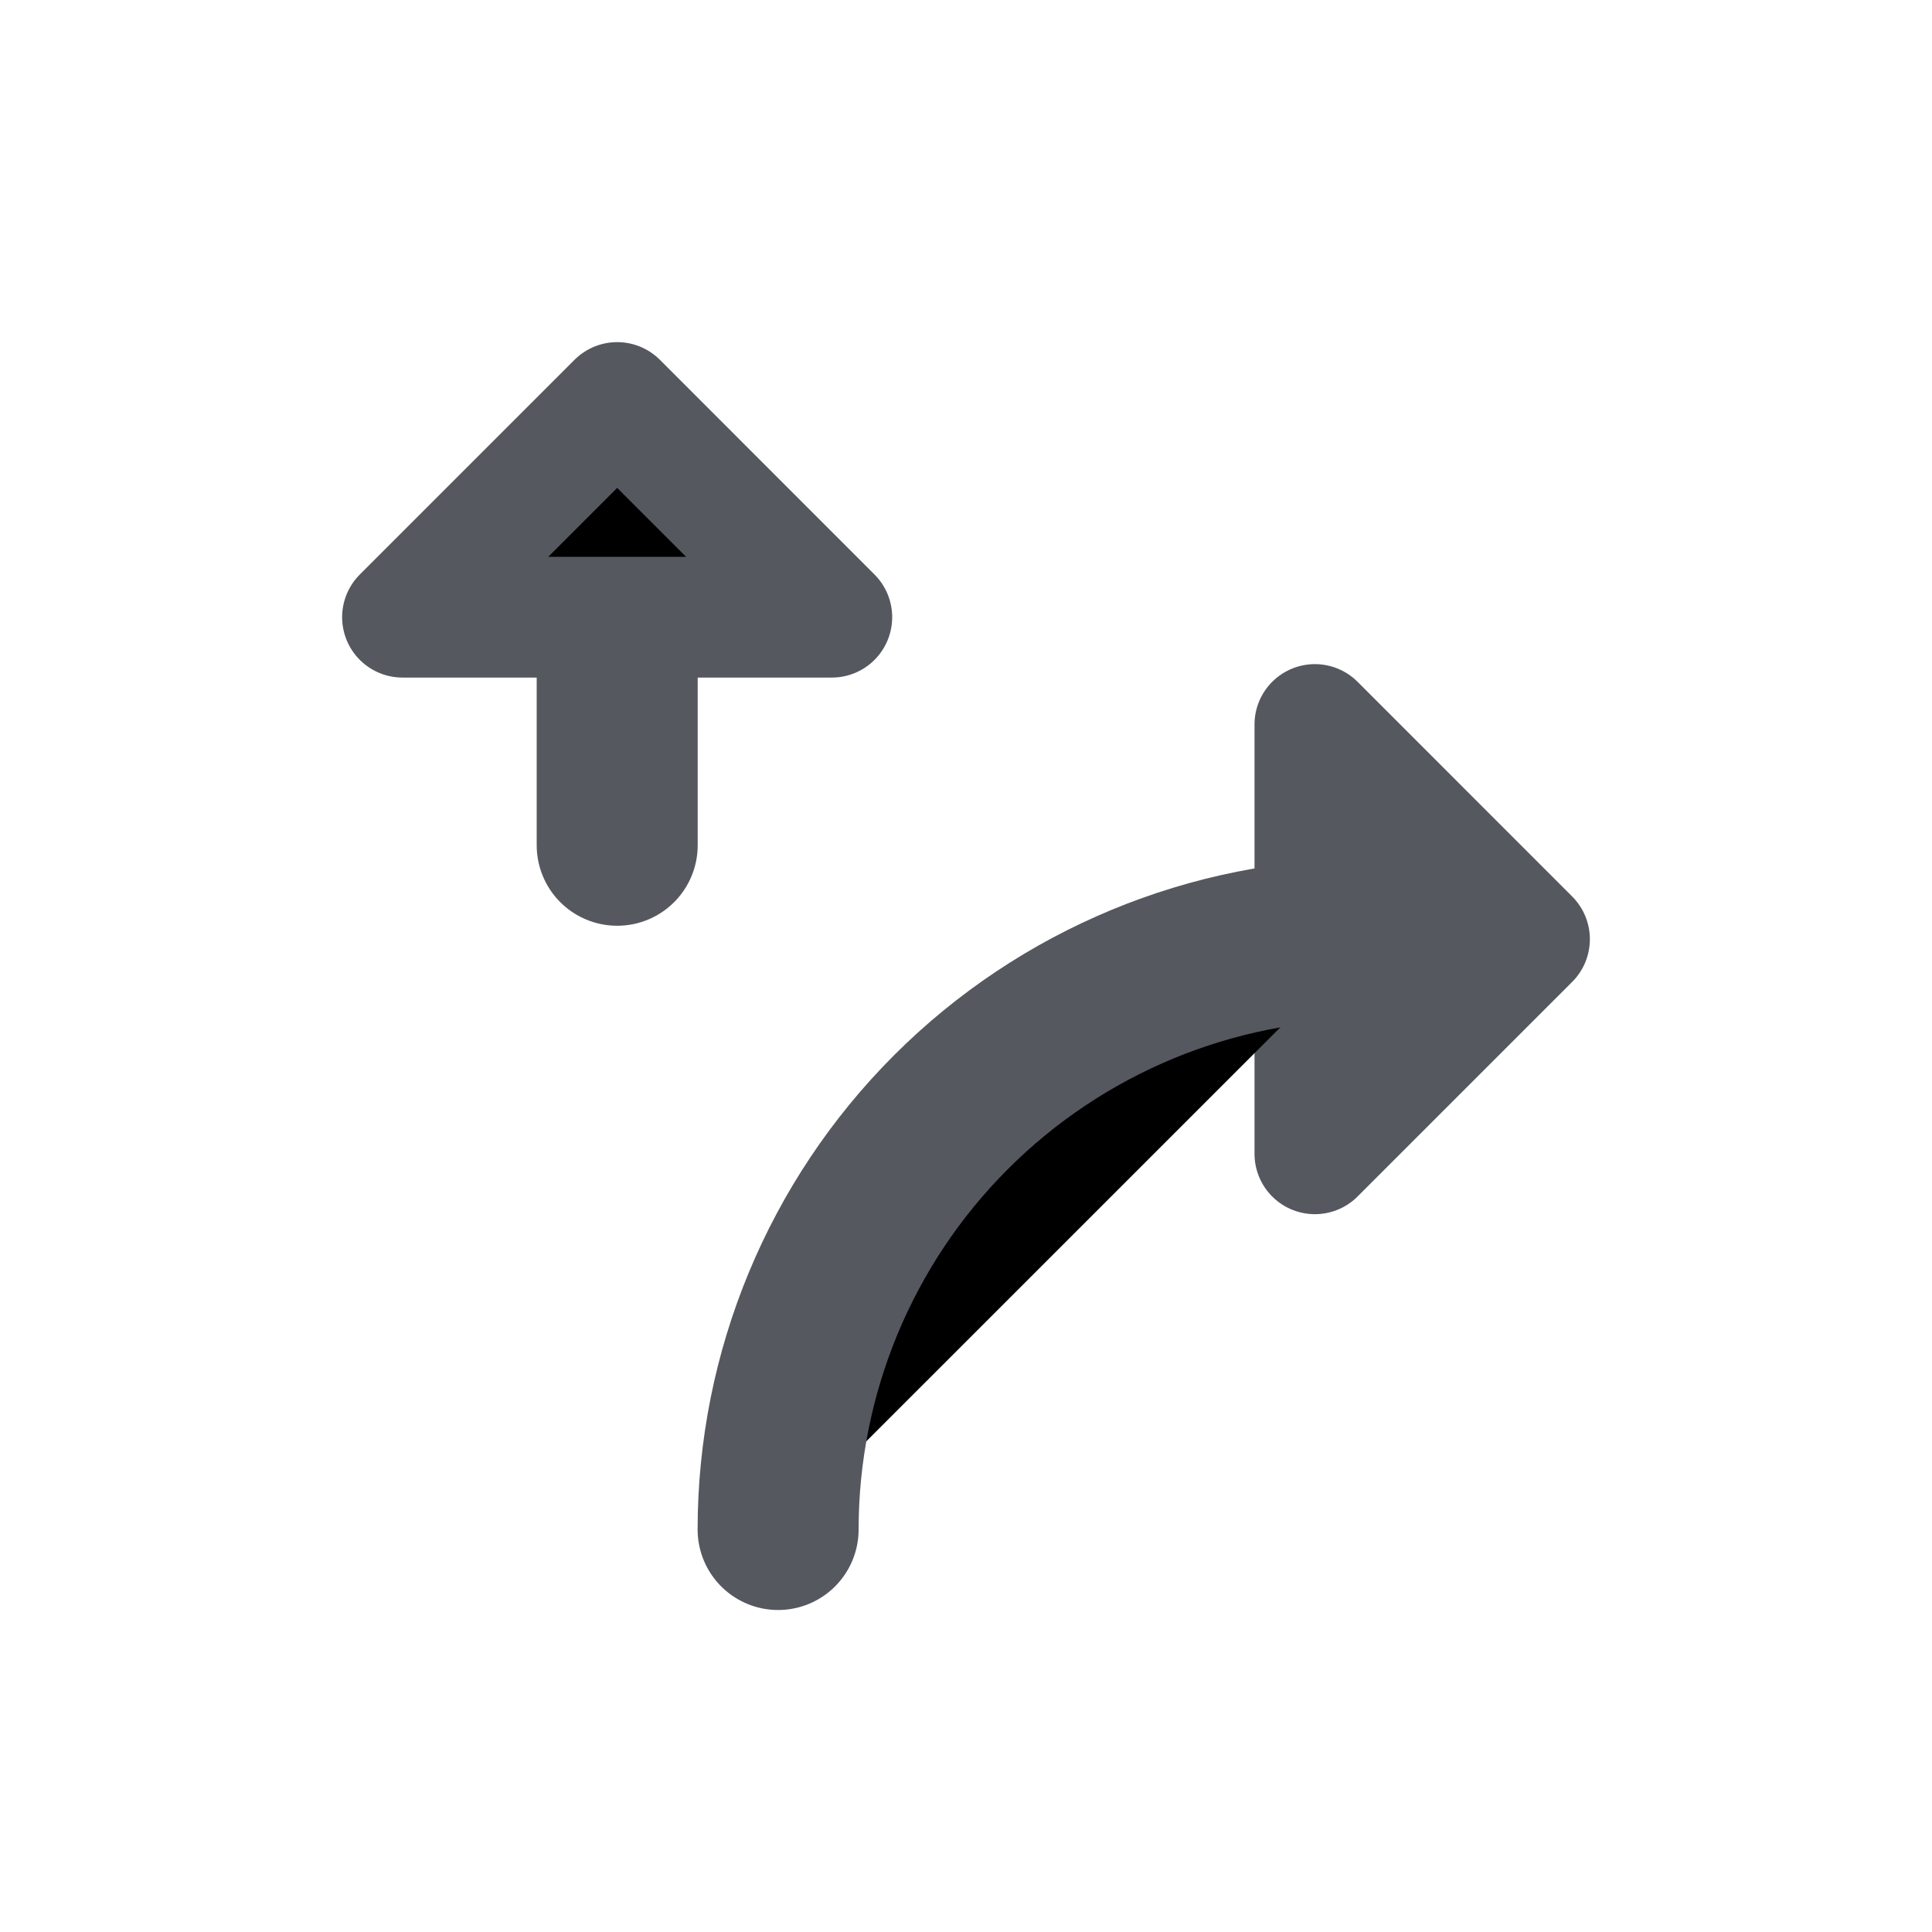
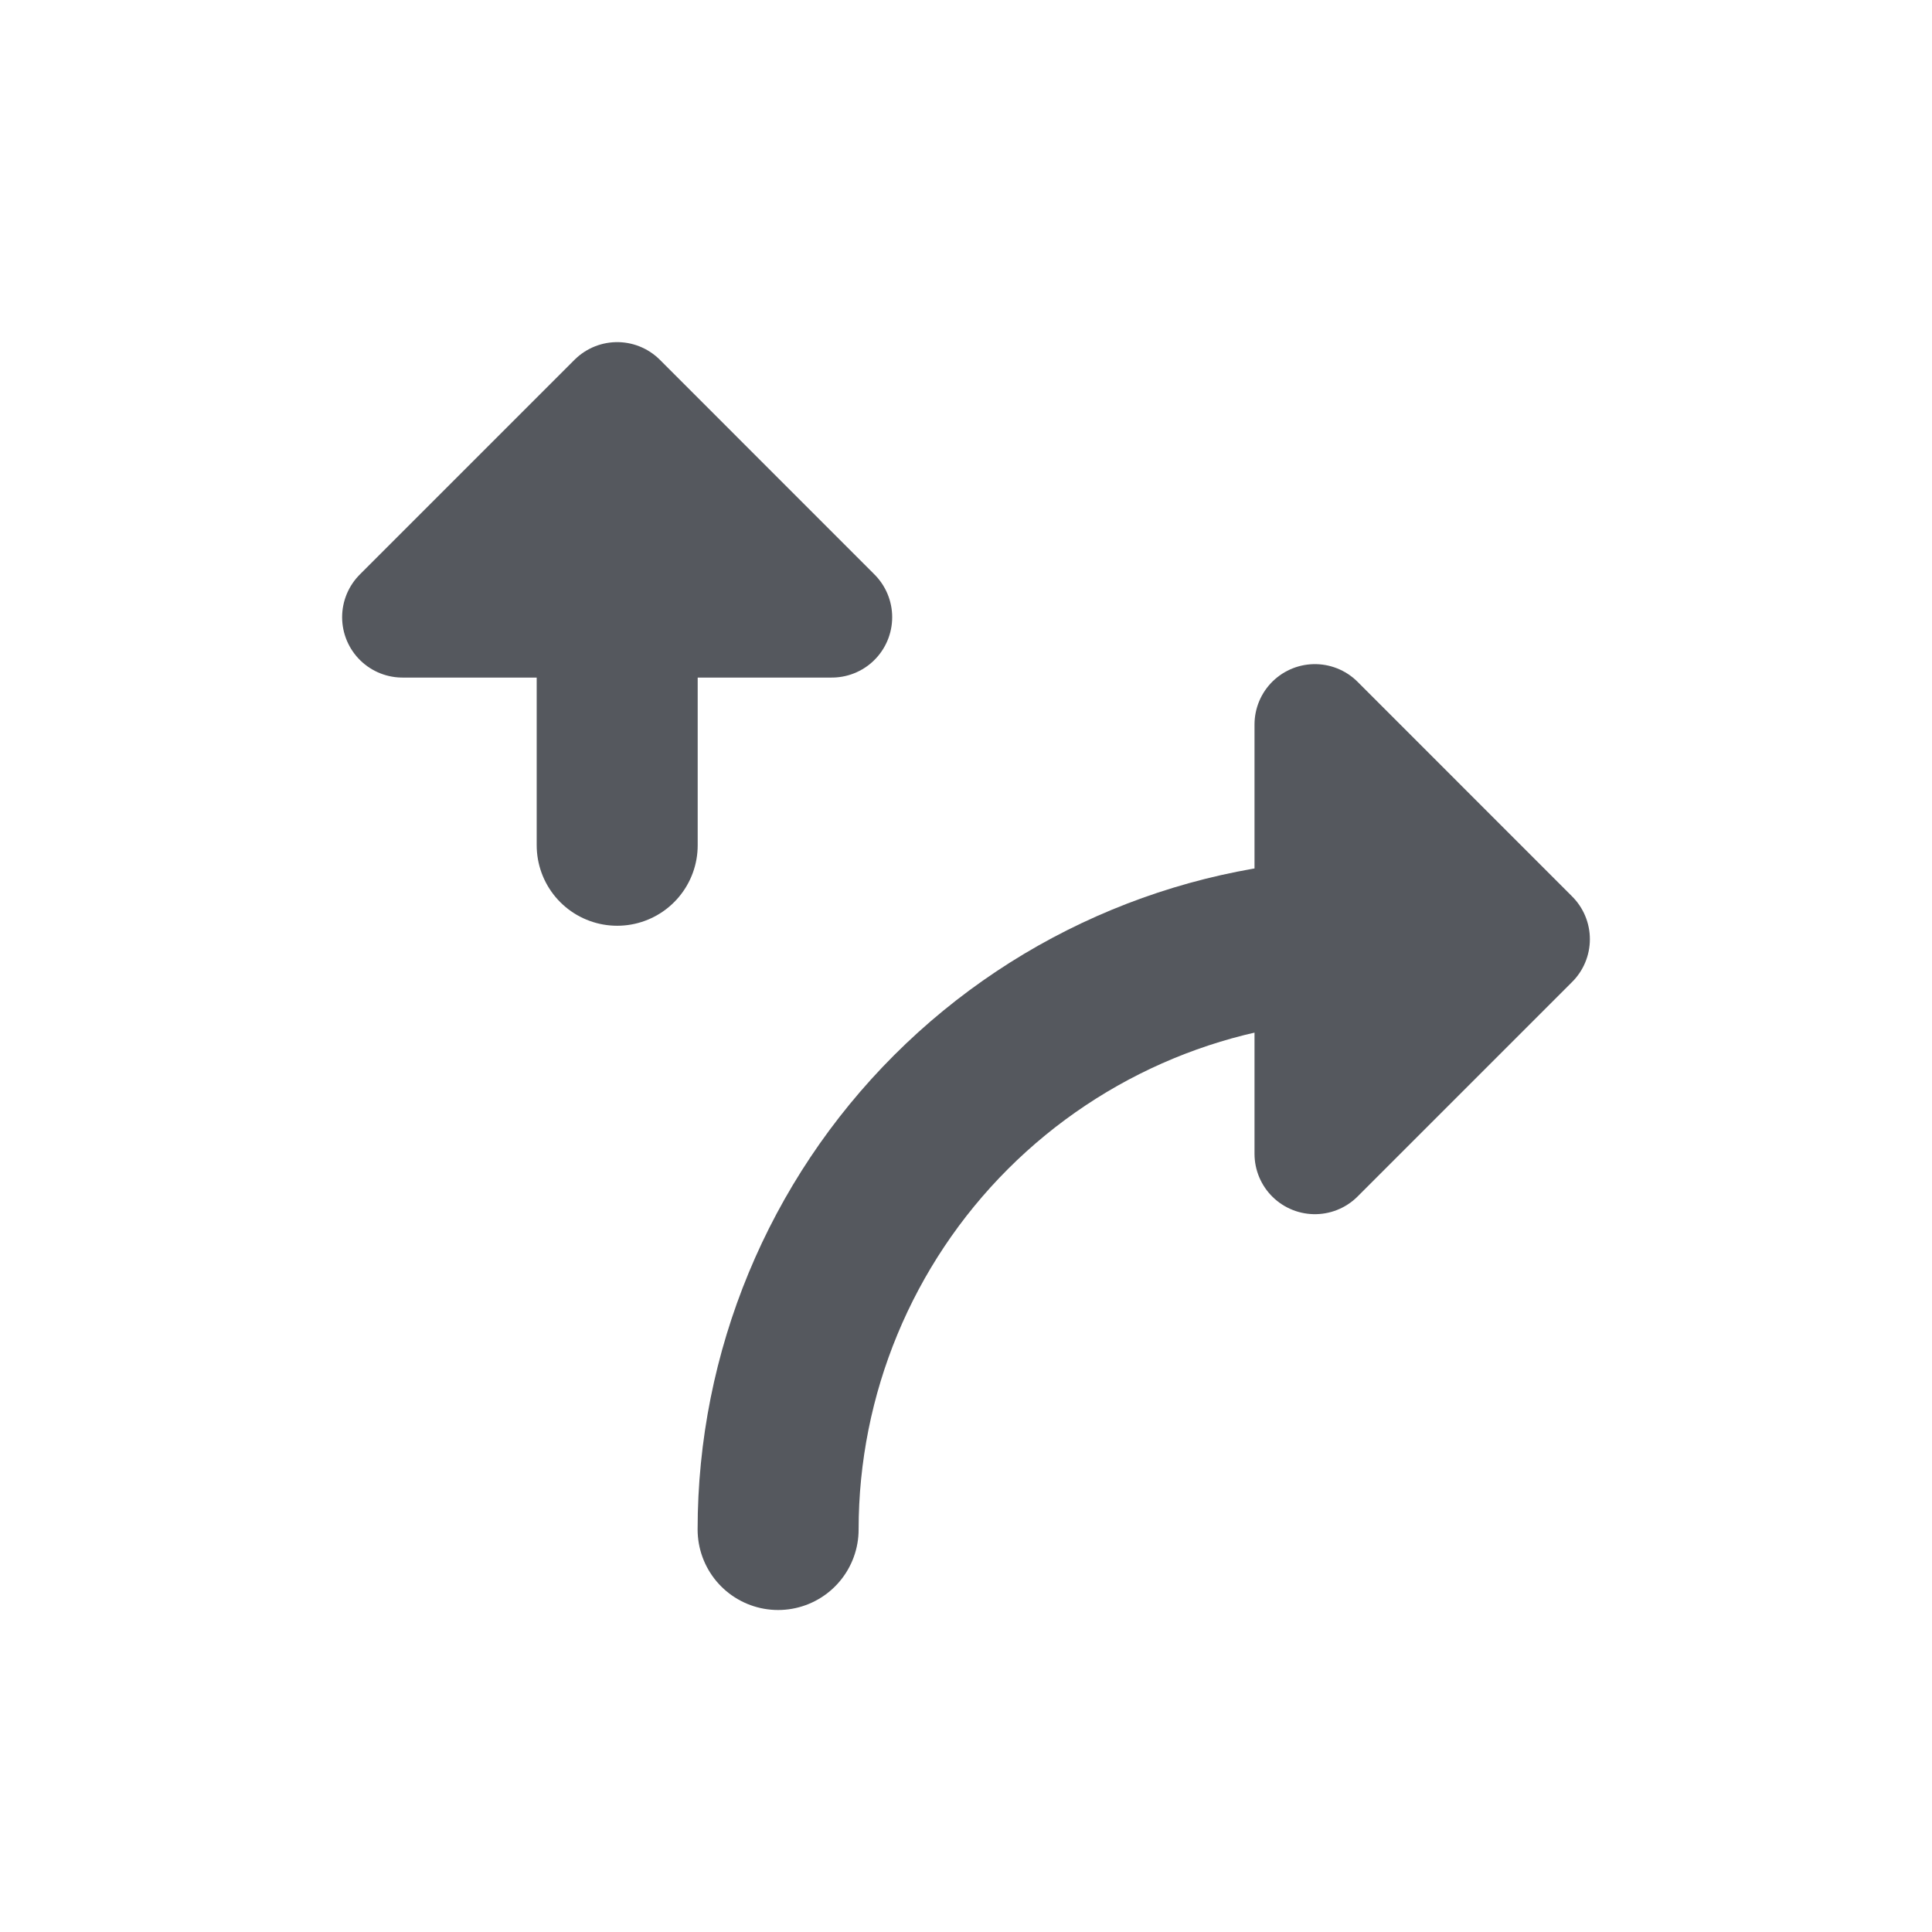
- <svg xmlns="http://www.w3.org/2000/svg" viewBox="0 0 24 24">
+ <svg xmlns="http://www.w3.org/2000/svg" width="24" height="24" viewBox="0 0 24 24" fill="none">
  <path d="M7.667 6L7.667 10.5" stroke="#55585E" stroke-width="2" stroke-linecap="round" stroke-linejoin="round" />
  <path d="M10.333 7.667L7.667 5L5 7.667" fill="#55585E" />
  <path d="M10.333 7.667L7.667 5L5 7.667H10.333Z" stroke="#55585E" stroke-width="1.5" stroke-linecap="round" stroke-linejoin="round" />
  <path d="M16.334 14.333L19 11.667L16.334 9" fill="#55585E" />
  <path d="M16.334 14.333L19 11.667L16.334 9V14.333Z" stroke="#55585E" stroke-width="1.5" stroke-linecap="round" stroke-linejoin="round" />
  <path d="M9.666 19C9.666 17.055 10.439 15.19 11.814 13.815C13.19 12.44 15.055 11.667 17 11.667" stroke="#55585E" stroke-width="2" stroke-linecap="round" stroke-linejoin="round" />
</svg>
